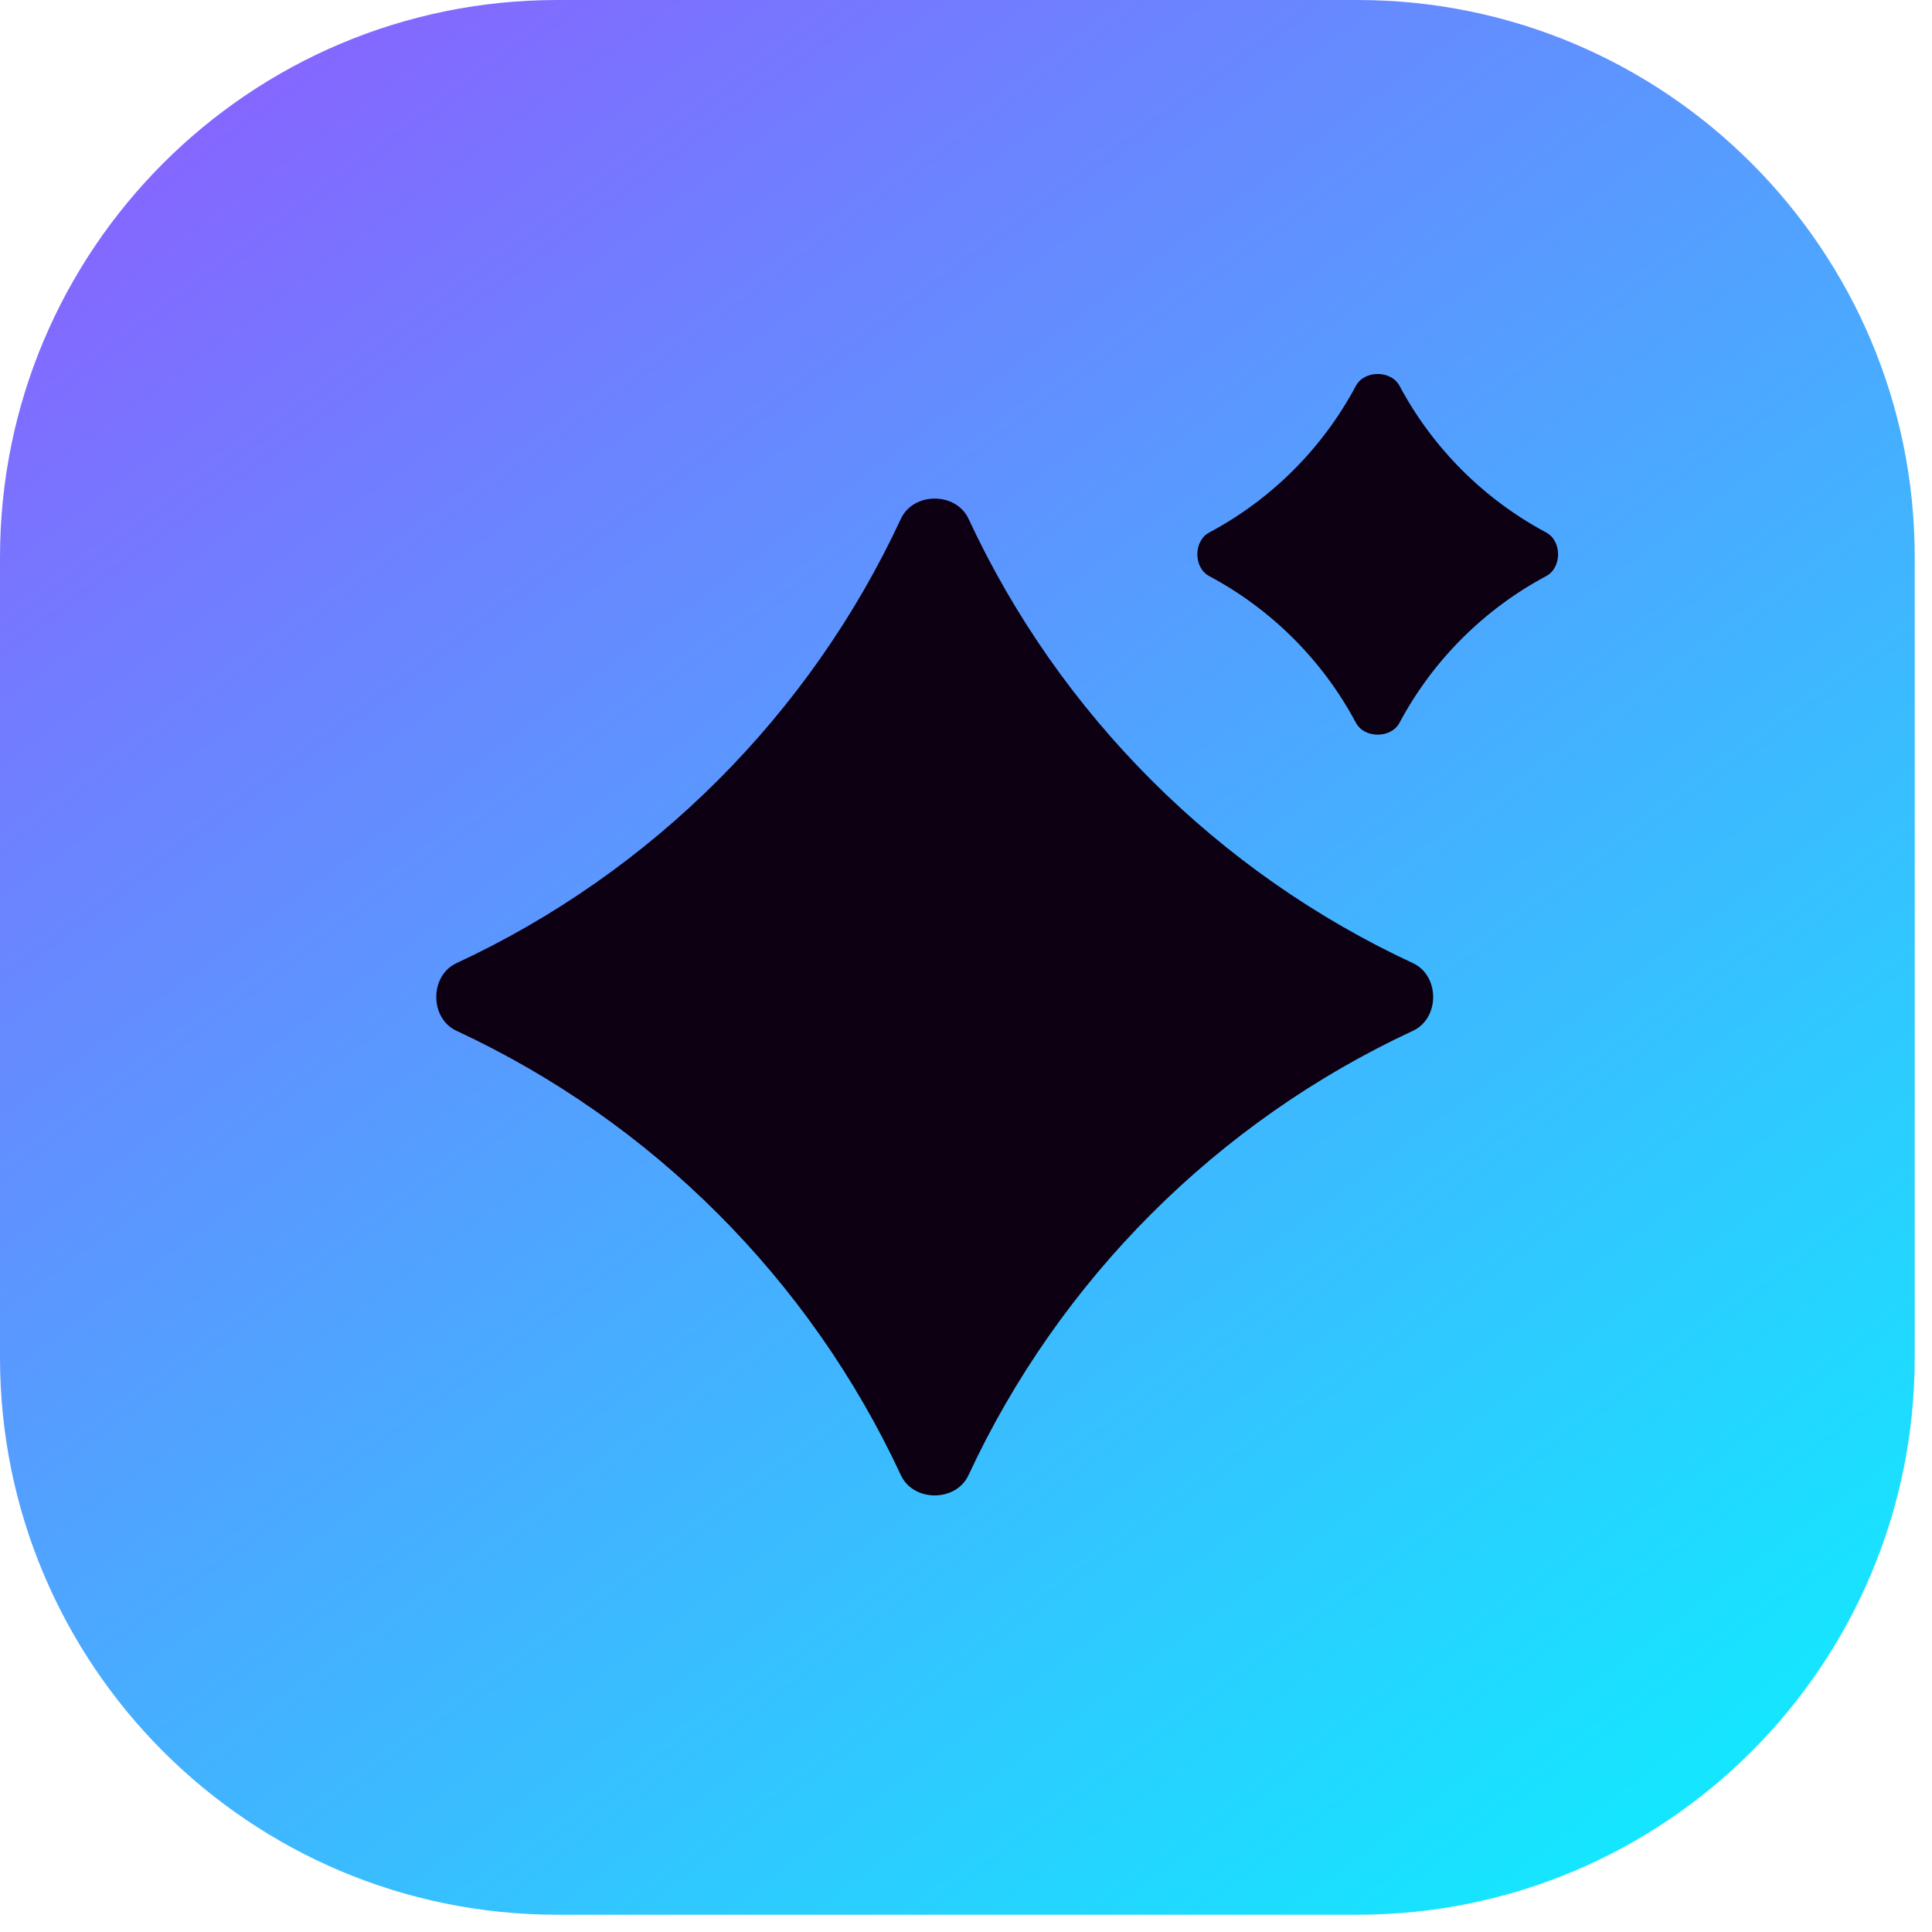
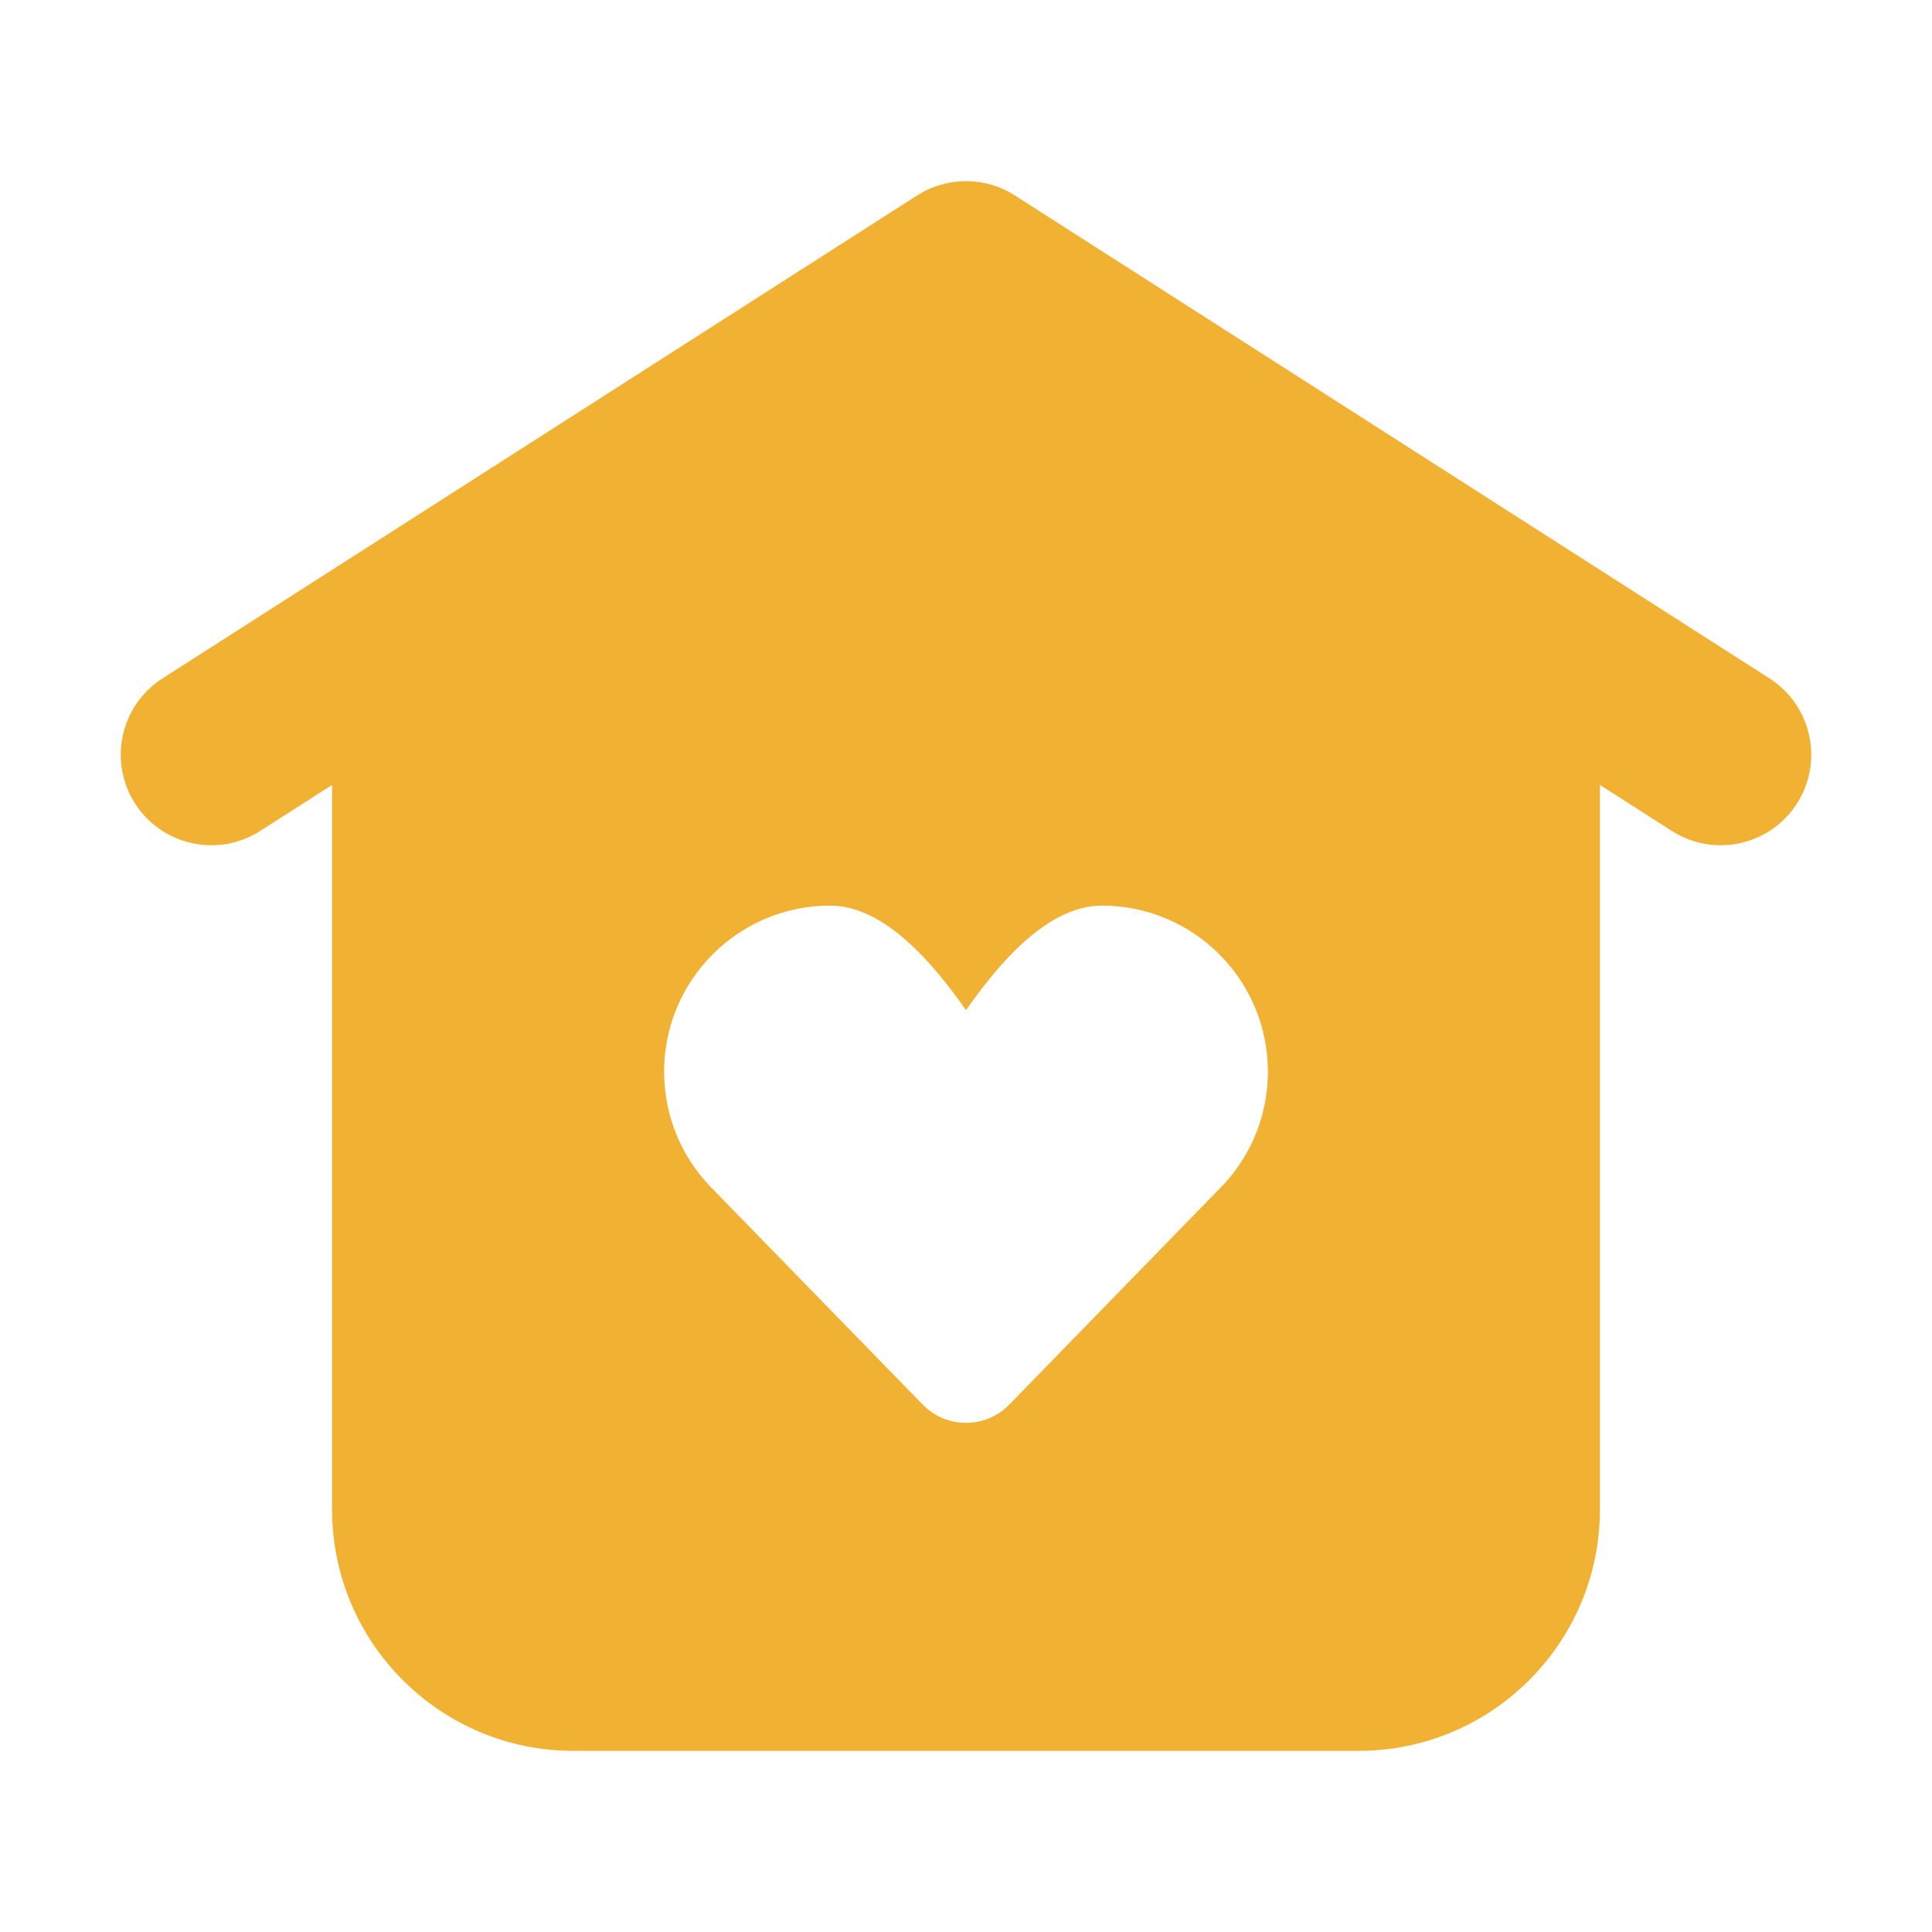
- <svg xmlns="http://www.w3.org/2000/svg" width="31" height="31" viewBox="0 0 31 31" fill="none">
-   <rect width="30.723" height="30.723" rx="8.942" fill="url(#paint0_linear_101_8491)" />
-   <path fill-rule="evenodd" clip-rule="evenodd" d="M7.325 16.54C6.892 16.339 6.892 15.655 7.325 15.454C10.462 13.997 12.998 11.462 14.455 8.325C14.656 7.892 15.34 7.892 15.541 8.325C16.998 11.462 19.534 13.997 22.671 15.454C23.104 15.655 23.104 16.339 22.671 16.54C19.533 17.997 16.998 20.533 15.54 23.67C15.339 24.103 14.656 24.103 14.455 23.67C12.997 20.533 10.462 17.997 7.325 16.54Z" fill="#0C0012" />
-   <path fill-rule="evenodd" clip-rule="evenodd" d="M19.403 9.244C19.148 9.108 19.148 8.68 19.403 8.544C20.402 8.012 21.224 7.19 21.756 6.191C21.892 5.937 22.32 5.937 22.456 6.191C22.989 7.19 23.81 8.011 24.809 8.544C25.064 8.68 25.064 9.108 24.809 9.244C23.81 9.777 22.989 10.598 22.456 11.597C22.32 11.852 21.892 11.852 21.756 11.597C21.224 10.598 20.402 9.777 19.403 9.244Z" fill="#0C0012" />
-   <defs>
-     <linearGradient id="paint0_linear_101_8491" x1="27.5" y1="31" x2="3" y2="-2" gradientUnits="userSpaceOnUse">
-       <stop stop-color="#0FEDFF" />
-       <stop offset="1" stop-color="#8F5BFF" />
-     </linearGradient>
-   </defs>
+ <svg xmlns="http://www.w3.org/2000/svg" width="128" height="128" viewBox="0 0 128 128" fill="none">
+   <path fill-rule="evenodd" clip-rule="evenodd" d="M60.765 12.946C62.737 11.684 65.263 11.684 67.234 12.946L117.234 44.946C120.025 46.733 120.84 50.443 119.053 53.234C117.267 56.025 113.556 56.84 110.765 55.054L106 52.004V100C106 108.837 98.836 116 90 116H38C29.163 116 22 108.837 22 100V52.004L17.234 55.054C14.443 56.84 10.732 56.025 8.946 53.234C7.16 50.443 7.974 46.733 10.765 44.946L60.765 12.946ZM44 71C44 73.957 45.166 76.641 47.064 78.617L61.134 93.059C62.705 94.671 65.295 94.67 66.865 93.058L80.651 78.903C82.716 76.903 84 74.102 84 71C84 64.925 79.075 60 73 60C69.279 60 65.99 64.097 64 66.924C62.009 64.097 58.72 60 55 60C48.925 60 44 64.925 44 71Z" fill="#F1B234" />
</svg>
